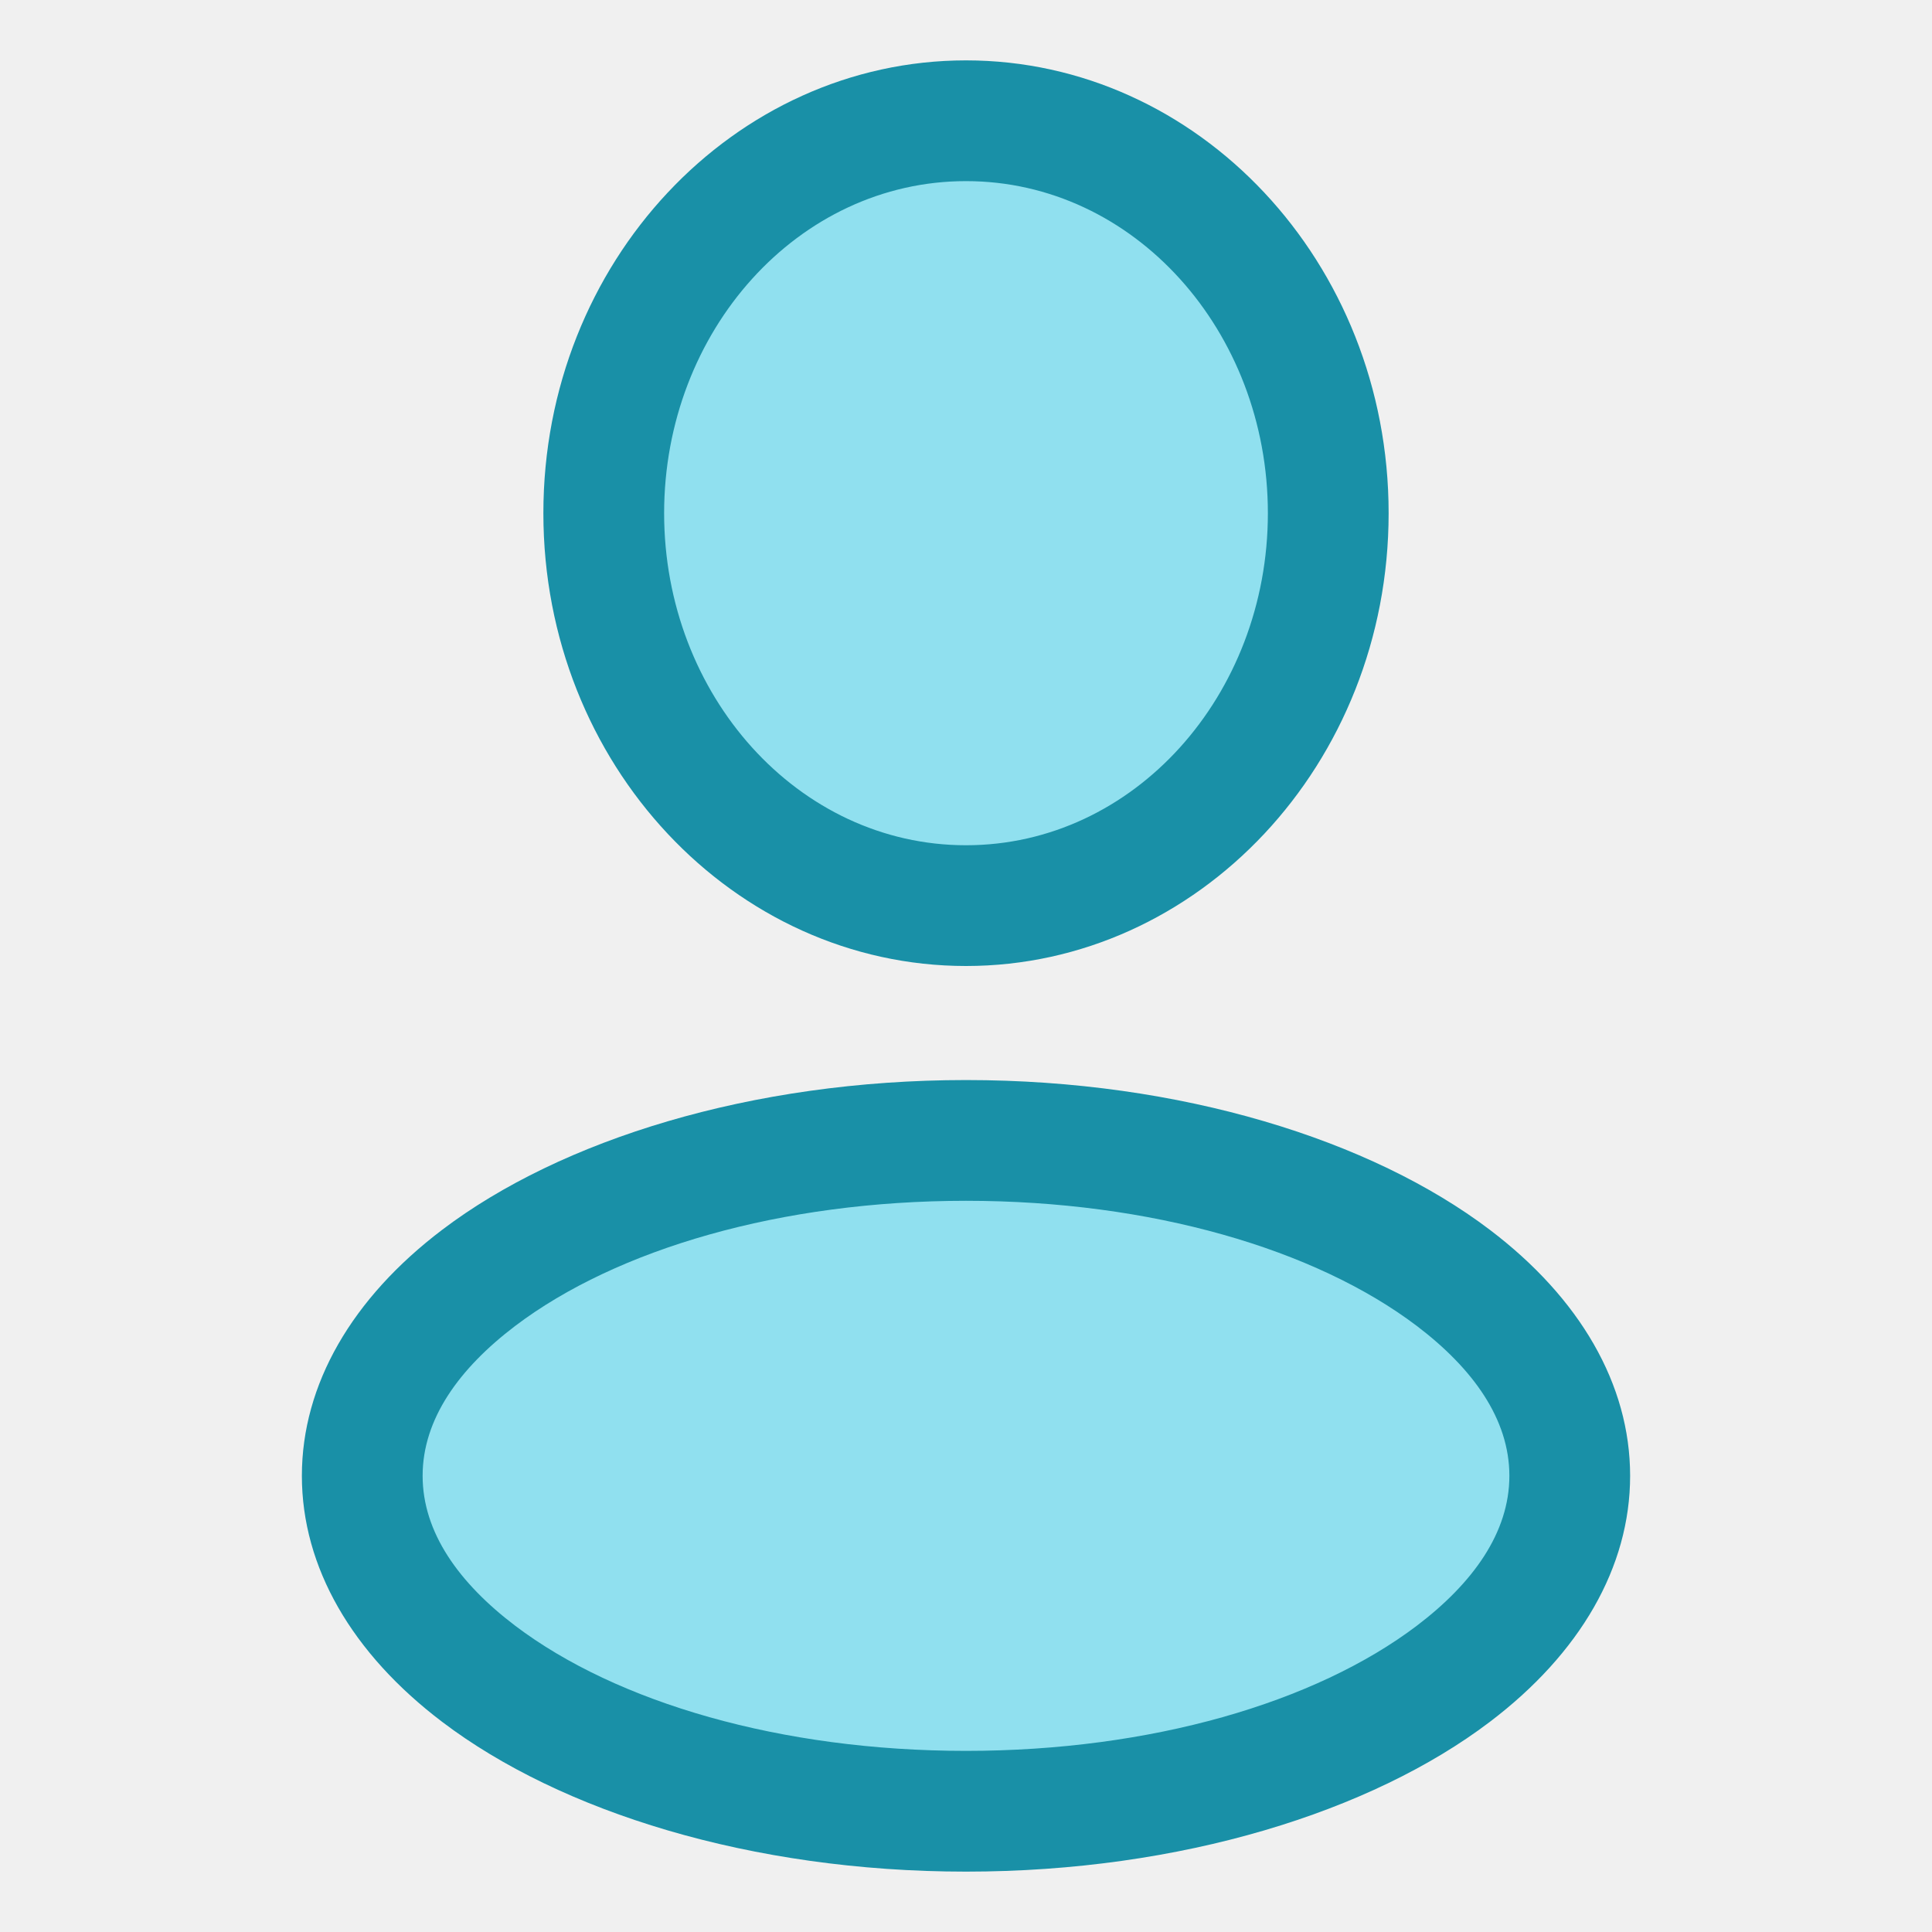
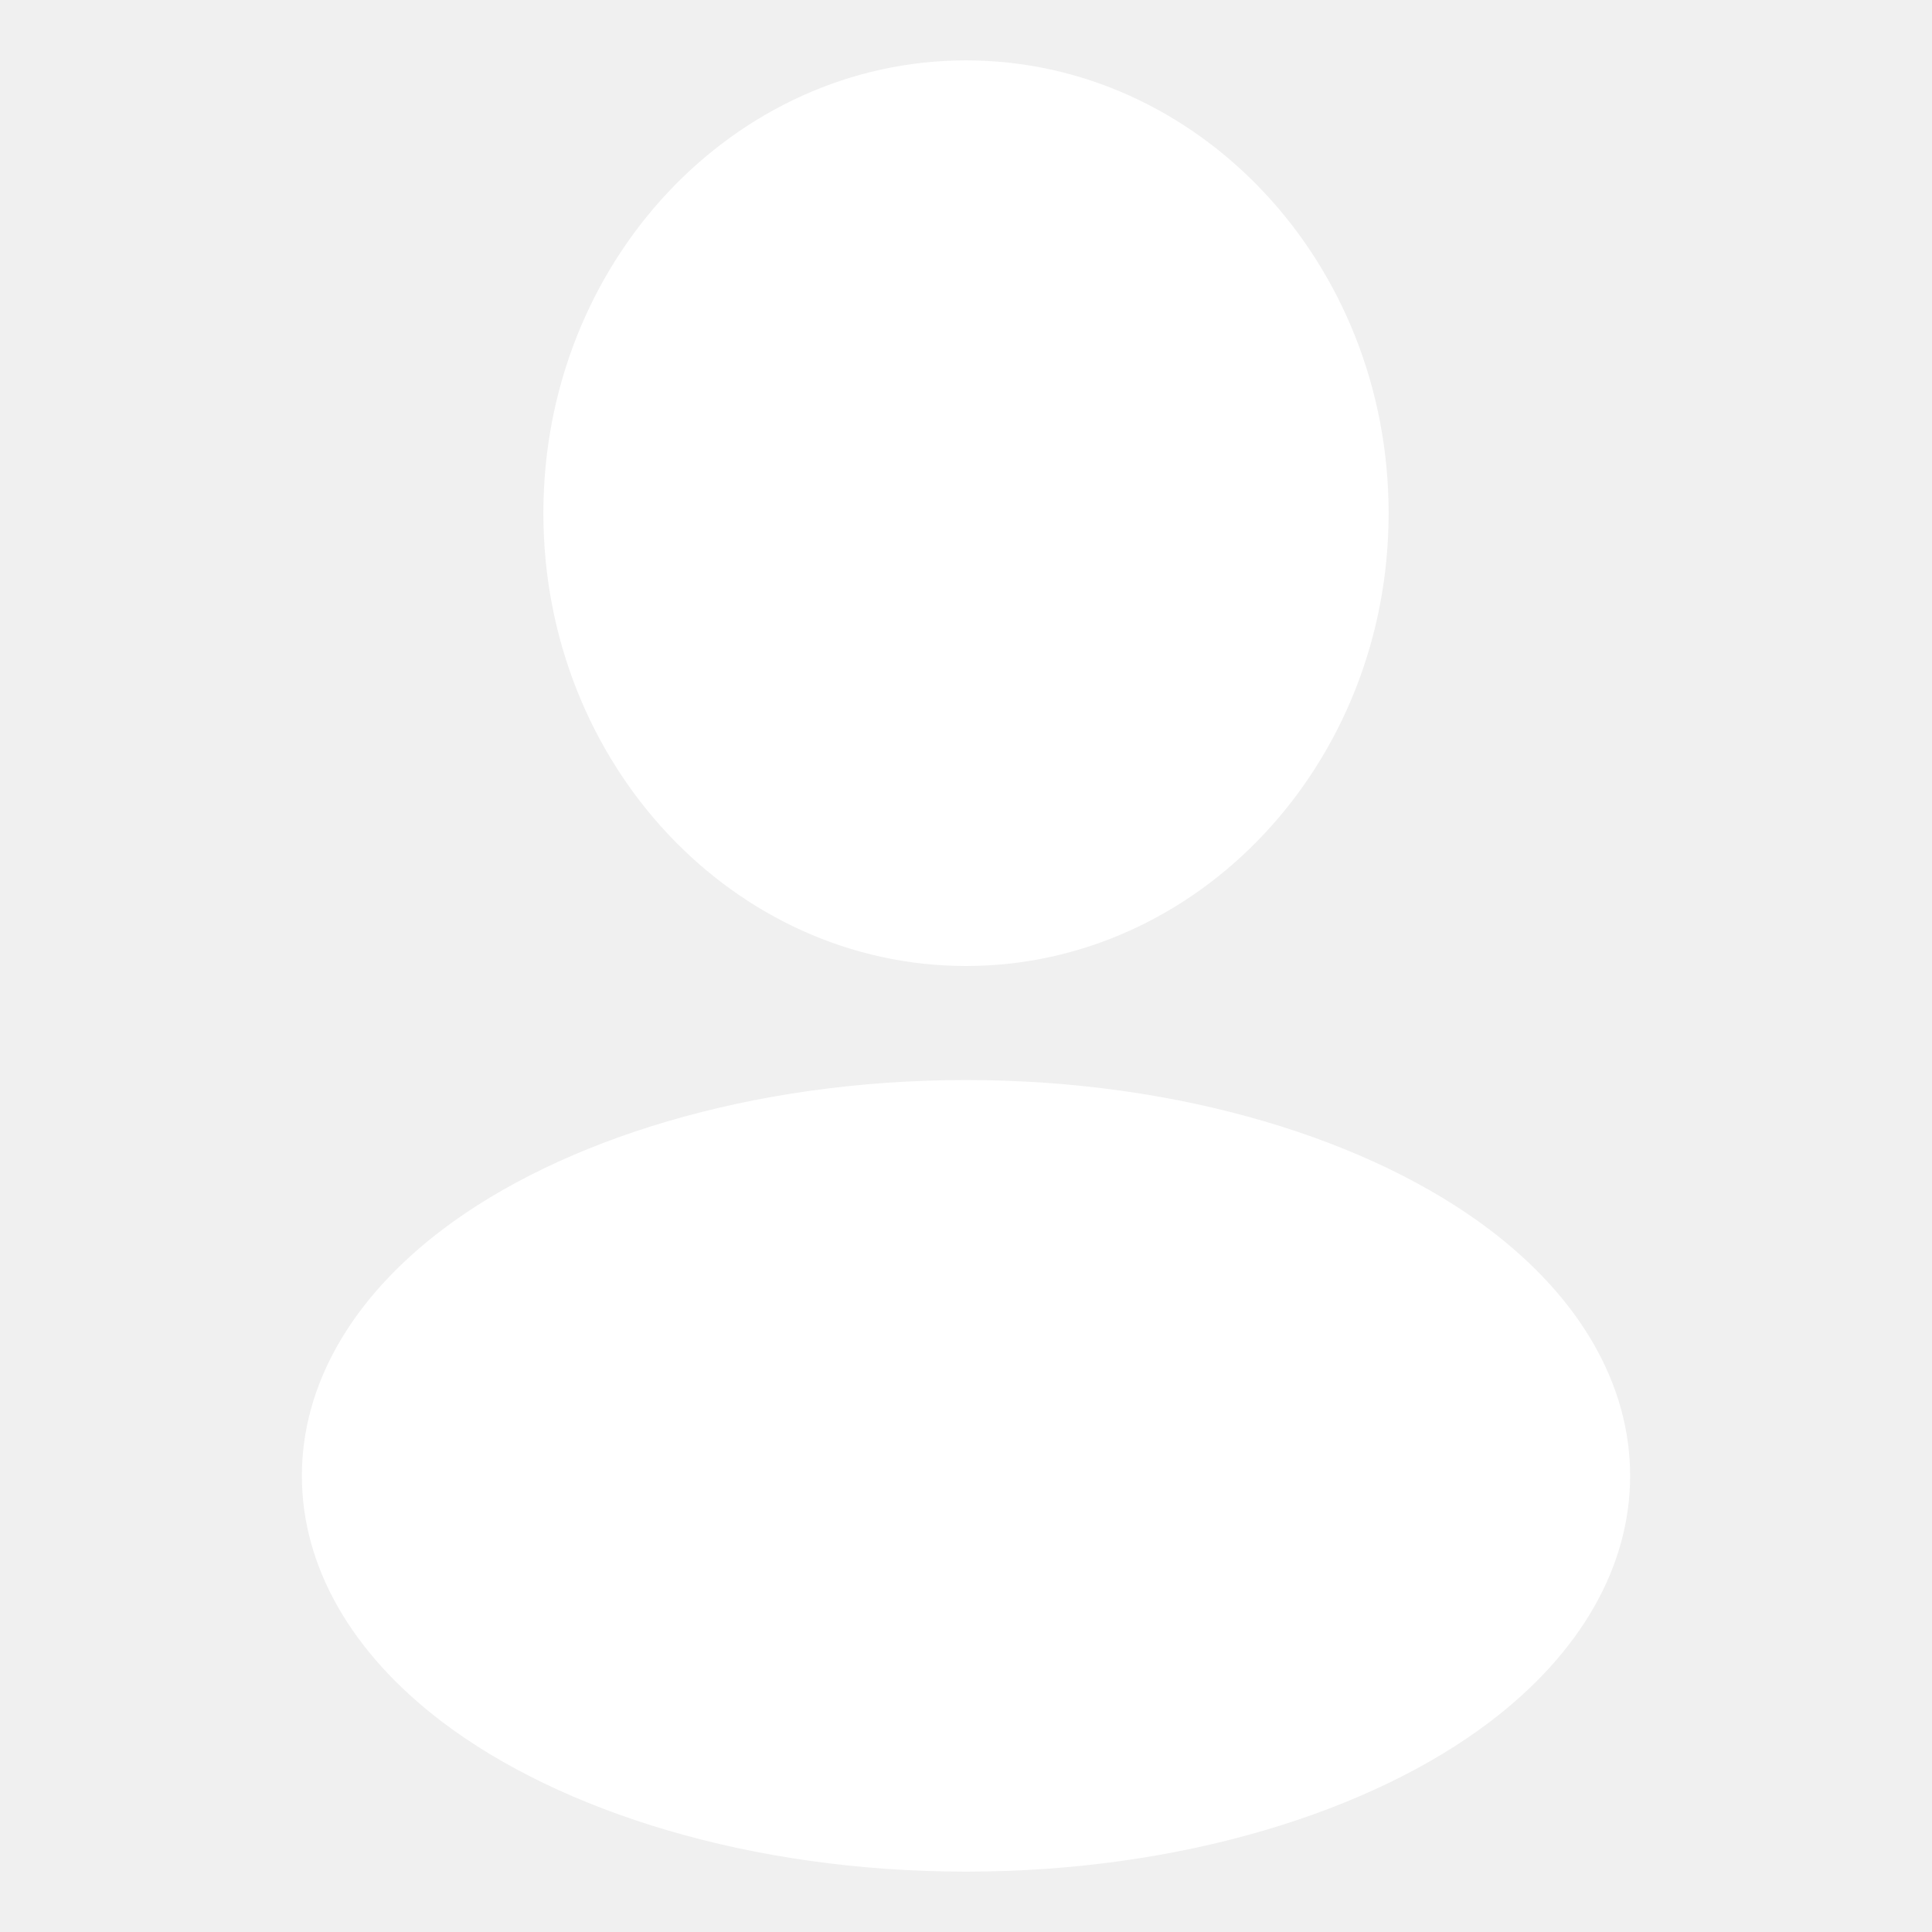
- <svg xmlns="http://www.w3.org/2000/svg" fill="#000000" width="800px" height="800px" viewBox="0 0 32 32" style="fill-rule:evenodd;clip-rule:evenodd;stroke-linejoin:round;stroke-miterlimit:2;" version="1.1" xml:space="preserve">
+ <svg xmlns="http://www.w3.org/2000/svg" fill="#ffffff" width="800px" height="800px" viewBox="0 0 32 32" style="fill-rule:evenodd;clip-rule:evenodd;stroke-linejoin:round;stroke-miterlimit:2;" version="1.1" xml:space="preserve">
  <g transform="matrix(1,0,0,1,0,-96)">
    <g transform="matrix(0.923077,0,0,1,-2.92308,-1)">
-       <circle cx="20.5" cy="105.5" r="6.5" style="fill:rgb(144,224,239);" />
+       <circle cx="20.5" cy="105.5" r="6.5" style="fill:#ffffff;" />
    </g>
    <g transform="matrix(0.952381,0,0,1.0101,0.285714,-1.27273)">
-       <ellipse cx="16.5" cy="120.5" rx="10.5" ry="5.5" style="fill:rgb(144,224,239);" />
+       <ellipse cx="16.5" cy="120.5" rx="10.5" ry="5.5" style="fill:#ffffff;" />
    </g>
-     <path d="M16,113.889C12.437,113.889 9.285,114.883 7.327,116.367C5.83,117.501 5,118.932 5,120.444C5,121.957 5.83,123.388 7.327,124.522C9.285,126.006 12.437,127 16,127C19.563,127 22.715,126.006 24.673,124.522C26.17,123.388 27,121.957 27,120.444C27,118.932 26.17,117.501 24.673,116.367C22.715,114.883 19.563,113.889 16,113.889ZM16,115.889C19.06,115.889 21.783,116.687 23.466,117.961C24.396,118.667 25,119.504 25,120.444C25,121.385 24.396,122.222 23.466,122.928C21.783,124.202 19.06,125 16,125C12.94,125 10.217,124.202 8.534,122.928C7.604,122.222 7,121.385 7,120.444C7,119.504 7.604,118.667 8.534,117.961C10.217,116.687 12.94,115.889 16,115.889ZM16,97C12.159,97 9,100.339 9,104.5C9,108.661 12.159,112 16,112C19.841,112 23,108.661 23,104.5C23,100.339 19.841,97 16,97ZM16,99C18.783,99 21,101.486 21,104.5C21,107.514 18.783,110 16,110C13.217,110 11,107.514 11,104.5C11,101.486 13.217,99 16,99Z" style="fill:rgb(25,144,167);" />
+     <path d="M16,113.889C12.437,113.889 9.285,114.883 7.327,116.367C5.83,117.501 5,118.932 5,120.444C5,121.957 5.83,123.388 7.327,124.522C9.285,126.006 12.437,127 16,127C19.563,127 22.715,126.006 24.673,124.522C26.17,123.388 27,121.957 27,120.444C27,118.932 26.17,117.501 24.673,116.367C22.715,114.883 19.563,113.889 16,113.889ZM16,115.889C19.06,115.889 21.783,116.687 23.466,117.961C24.396,118.667 25,119.504 25,120.444C25,121.385 24.396,122.222 23.466,122.928C21.783,124.202 19.06,125 16,125C12.94,125 10.217,124.202 8.534,122.928C7.604,122.222 7,121.385 7,120.444C7,119.504 7.604,118.667 8.534,117.961C10.217,116.687 12.94,115.889 16,115.889ZM16,97C12.159,97 9,100.339 9,104.5C9,108.661 12.159,112 16,112C19.841,112 23,108.661 23,104.5C23,100.339 19.841,97 16,97ZM16,99C18.783,99 21,101.486 21,104.5C21,107.514 18.783,110 16,110C13.217,110 11,107.514 11,104.5C11,101.486 13.217,99 16,99Z" style="fill:#ffffff;" />
  </g>
</svg>
